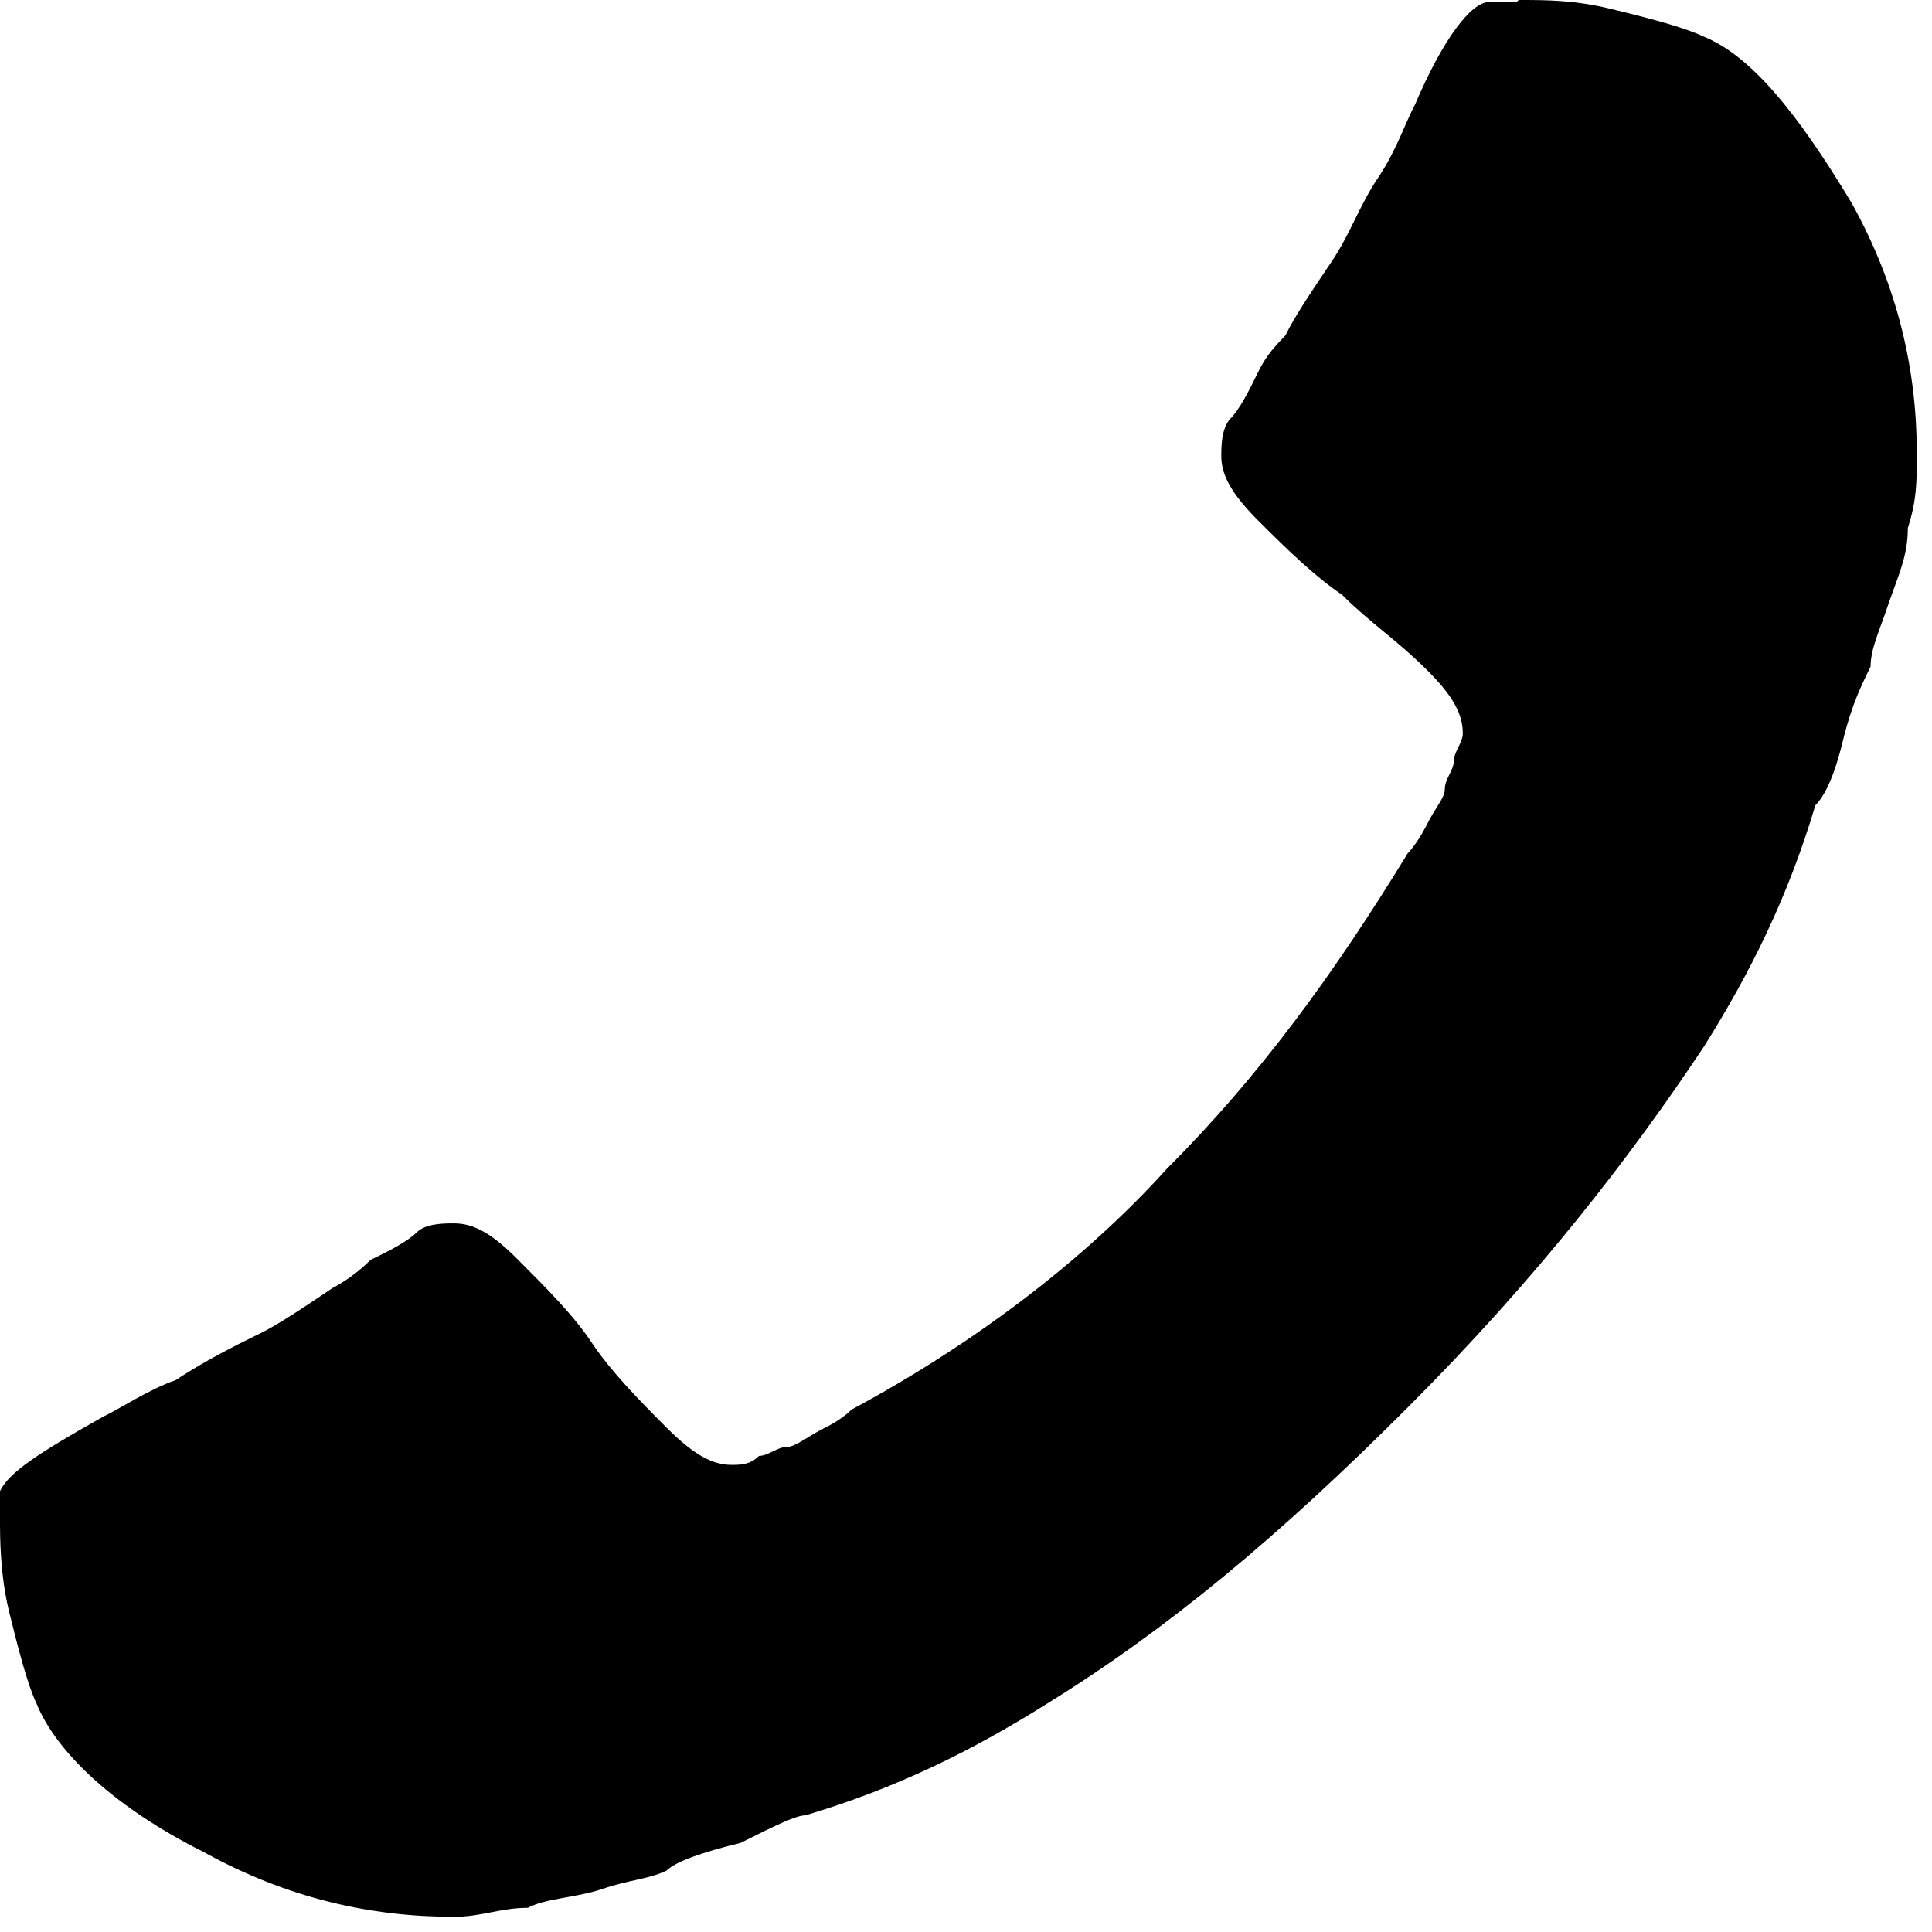
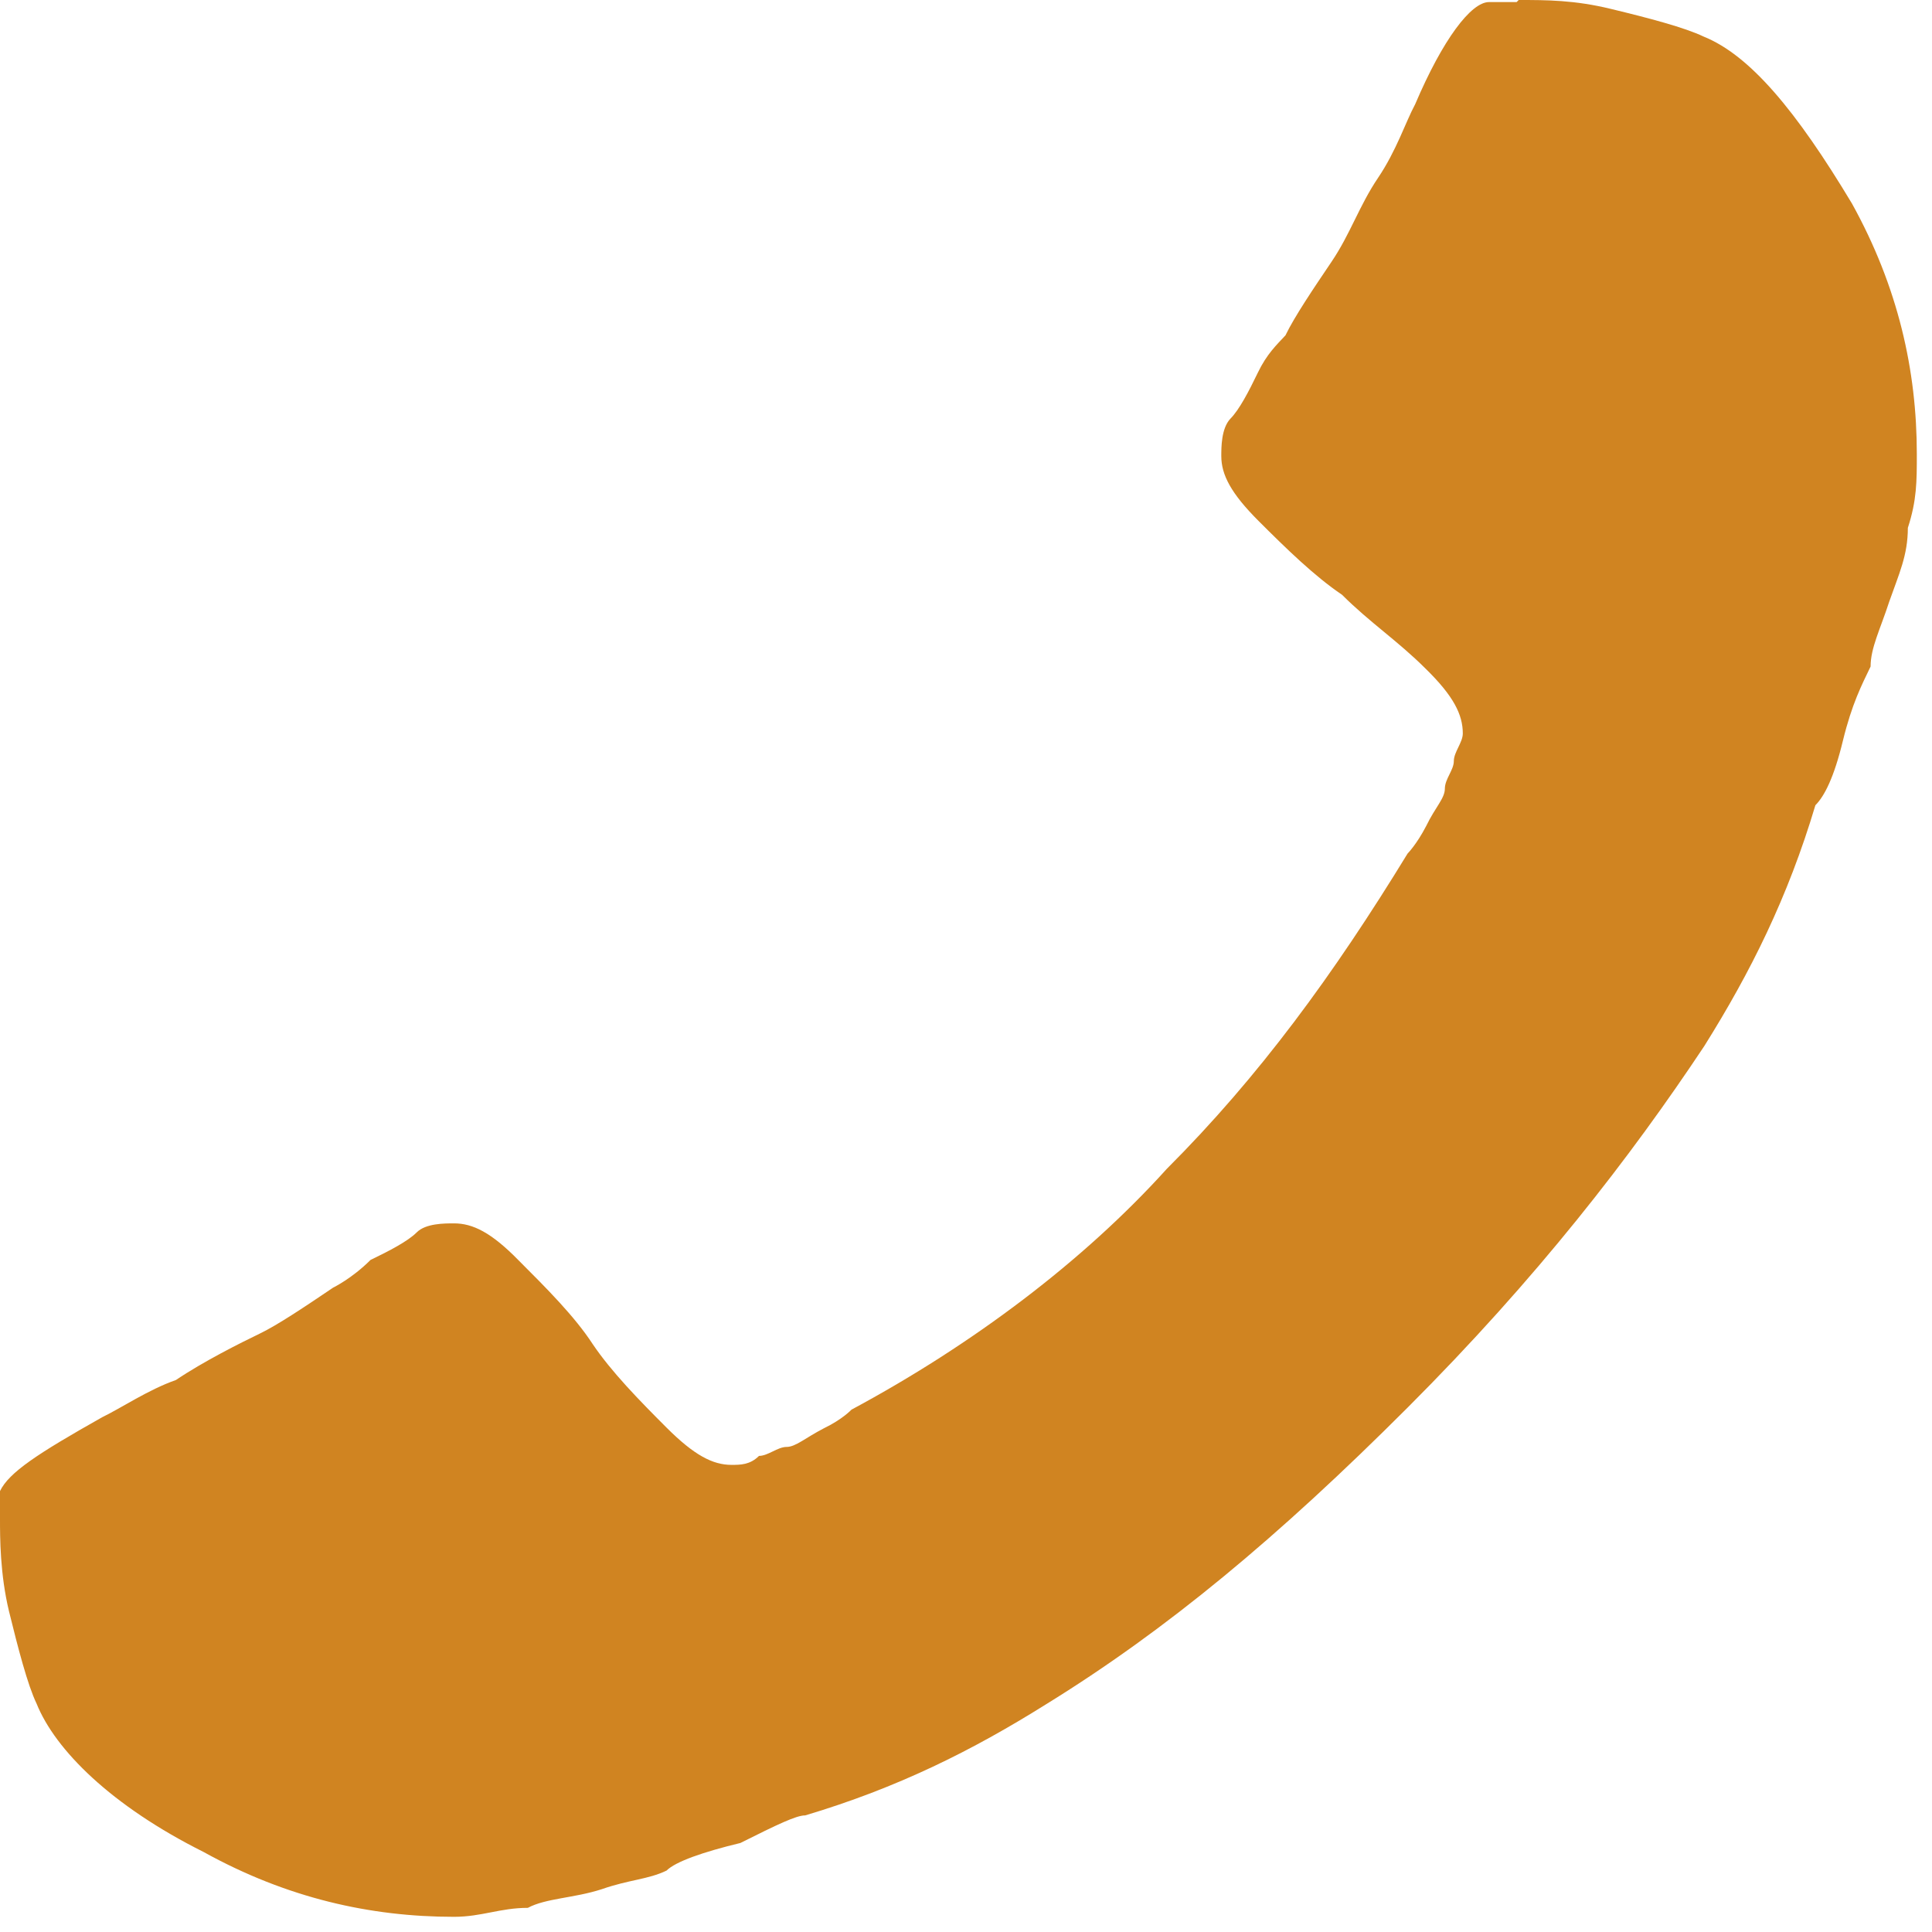
<svg xmlns="http://www.w3.org/2000/svg" width="28" height="28" viewBox="0 0 28 28" fill="none">
-   <path d="M22.01 0C22.41 0 22.82 4.88758e-06 23.35 0.13C23.89 0.26 24.42 0.4 24.69 0.53C25.36 0.8 26.03 1.6 26.84 2.95C27.51 4.16 27.78 5.37 27.78 6.58C27.78 6.98 27.78 7.25 27.65 7.65C27.65 8.05 27.52 8.32 27.38 8.72C27.25 9.12 27.11 9.39 27.11 9.66C26.98 9.93 26.84 10.2 26.71 10.73C26.58 11.27 26.44 11.54 26.31 11.67C25.91 13.01 25.37 14.09 24.7 15.16C23.63 16.77 22.28 18.52 20.4 20.4C18.52 22.28 16.91 23.62 15.16 24.7C14.09 25.37 13.01 25.91 11.67 26.31C11.54 26.31 11.27 26.44 10.73 26.71C10.19 26.84 9.79 26.98 9.66 27.11C9.39 27.24 9.12 27.24 8.72 27.38C8.32 27.51 7.91 27.51 7.65 27.65C7.25 27.65 6.98 27.78 6.58 27.78C5.37 27.78 4.16 27.51 2.95 26.84C1.61 26.17 0.8 25.36 0.53 24.69C0.4 24.42 0.26 23.88 0.13 23.35C-2.74181e-06 22.81 0 22.28 0 22.01V21.61C0.13 21.34 0.54 21.07 1.48 20.54C1.75 20.41 2.15 20.14 2.55 20C2.95 19.73 3.49 19.46 3.76 19.33C4.03 19.2 4.43 18.93 4.83 18.66C4.83 18.66 5.1 18.53 5.37 18.26C5.64 18.13 5.91 17.99 6.04 17.86C6.17 17.73 6.44 17.73 6.58 17.73C6.85 17.73 7.12 17.86 7.52 18.27C7.92 18.67 8.33 19.08 8.59 19.48C8.86 19.88 9.26 20.29 9.66 20.69C10.06 21.09 10.33 21.23 10.6 21.23C10.73 21.23 10.87 21.23 11 21.1C11.13 21.1 11.27 20.97 11.4 20.97C11.53 20.97 11.67 20.84 11.94 20.7C12.21 20.57 12.34 20.43 12.34 20.43C14.09 19.49 15.7 18.28 16.91 16.94C18.25 15.6 19.33 14.12 20.4 12.37C20.4 12.37 20.53 12.24 20.67 11.97C20.8 11.7 20.94 11.57 20.94 11.43C20.94 11.29 21.07 11.16 21.07 11.03C21.07 10.9 21.2 10.76 21.2 10.63C21.2 10.36 21.07 10.09 20.66 9.69C20.26 9.29 19.85 9.02 19.45 8.62C19.05 8.35 18.64 7.95 18.24 7.55C17.84 7.15 17.7 6.88 17.7 6.61C17.7 6.48 17.7 6.21 17.83 6.07C17.96 5.94 18.1 5.67 18.23 5.4C18.36 5.13 18.5 5 18.63 4.86C18.76 4.59 19.03 4.19 19.3 3.79C19.57 3.39 19.7 2.98 19.97 2.58C20.24 2.18 20.37 1.77 20.51 1.51C20.91 0.57 21.32 0.03 21.58 0.03H21.98L22.01 0Z" fill="black" />
+   <path d="M22.01 0C22.41 0 22.82 4.88758e-06 23.35 0.13C23.89 0.26 24.42 0.4 24.69 0.53C25.36 0.8 26.03 1.6 26.84 2.95C27.51 4.16 27.78 5.37 27.78 6.58C27.78 6.98 27.78 7.25 27.65 7.65C27.65 8.05 27.52 8.32 27.38 8.72C27.25 9.12 27.11 9.39 27.11 9.66C26.98 9.93 26.84 10.2 26.71 10.73C26.58 11.27 26.44 11.54 26.31 11.67C25.91 13.01 25.37 14.09 24.7 15.16C23.63 16.77 22.28 18.52 20.4 20.4C18.52 22.28 16.91 23.62 15.16 24.7C14.09 25.37 13.01 25.91 11.67 26.31C11.54 26.31 11.27 26.44 10.73 26.71C10.19 26.84 9.79 26.98 9.66 27.11C9.39 27.24 9.12 27.24 8.72 27.38C8.32 27.51 7.91 27.51 7.65 27.65C7.25 27.65 6.98 27.78 6.58 27.78C5.37 27.78 4.16 27.51 2.95 26.84C1.61 26.17 0.8 25.36 0.53 24.69C0.4 24.42 0.26 23.88 0.13 23.35C-2.74181e-06 22.81 0 22.28 0 22.01V21.61C0.13 21.34 0.54 21.07 1.48 20.54C1.75 20.41 2.15 20.14 2.55 20C2.95 19.73 3.49 19.46 3.76 19.33C4.03 19.2 4.43 18.93 4.83 18.66C4.83 18.66 5.1 18.53 5.37 18.26C5.64 18.13 5.91 17.99 6.04 17.86C6.17 17.73 6.44 17.73 6.58 17.73C6.85 17.73 7.12 17.86 7.52 18.27C7.92 18.67 8.33 19.08 8.59 19.48C8.86 19.88 9.26 20.29 9.66 20.69C10.06 21.09 10.33 21.23 10.6 21.23C10.73 21.23 10.87 21.23 11 21.1C11.13 21.1 11.27 20.97 11.4 20.97C11.53 20.97 11.67 20.84 11.94 20.7C12.21 20.57 12.34 20.43 12.34 20.43C14.09 19.49 15.7 18.28 16.91 16.94C18.25 15.6 19.33 14.12 20.4 12.37C20.4 12.37 20.53 12.24 20.67 11.97C20.8 11.7 20.94 11.57 20.94 11.43C20.94 11.29 21.07 11.16 21.07 11.03C21.07 10.9 21.2 10.76 21.2 10.63C21.2 10.36 21.07 10.09 20.66 9.69C20.26 9.29 19.85 9.02 19.45 8.62C19.05 8.35 18.64 7.95 18.24 7.55C17.84 7.15 17.7 6.88 17.7 6.61C17.7 6.48 17.7 6.21 17.83 6.07C17.96 5.94 18.1 5.67 18.23 5.4C18.36 5.13 18.5 5 18.63 4.86C18.76 4.59 19.03 4.19 19.3 3.79C19.57 3.39 19.7 2.98 19.97 2.58C20.24 2.18 20.37 1.77 20.51 1.51C20.91 0.57 21.32 0.03 21.58 0.03H21.98L22.01 0Z" fill="#D08421" />
</svg>
